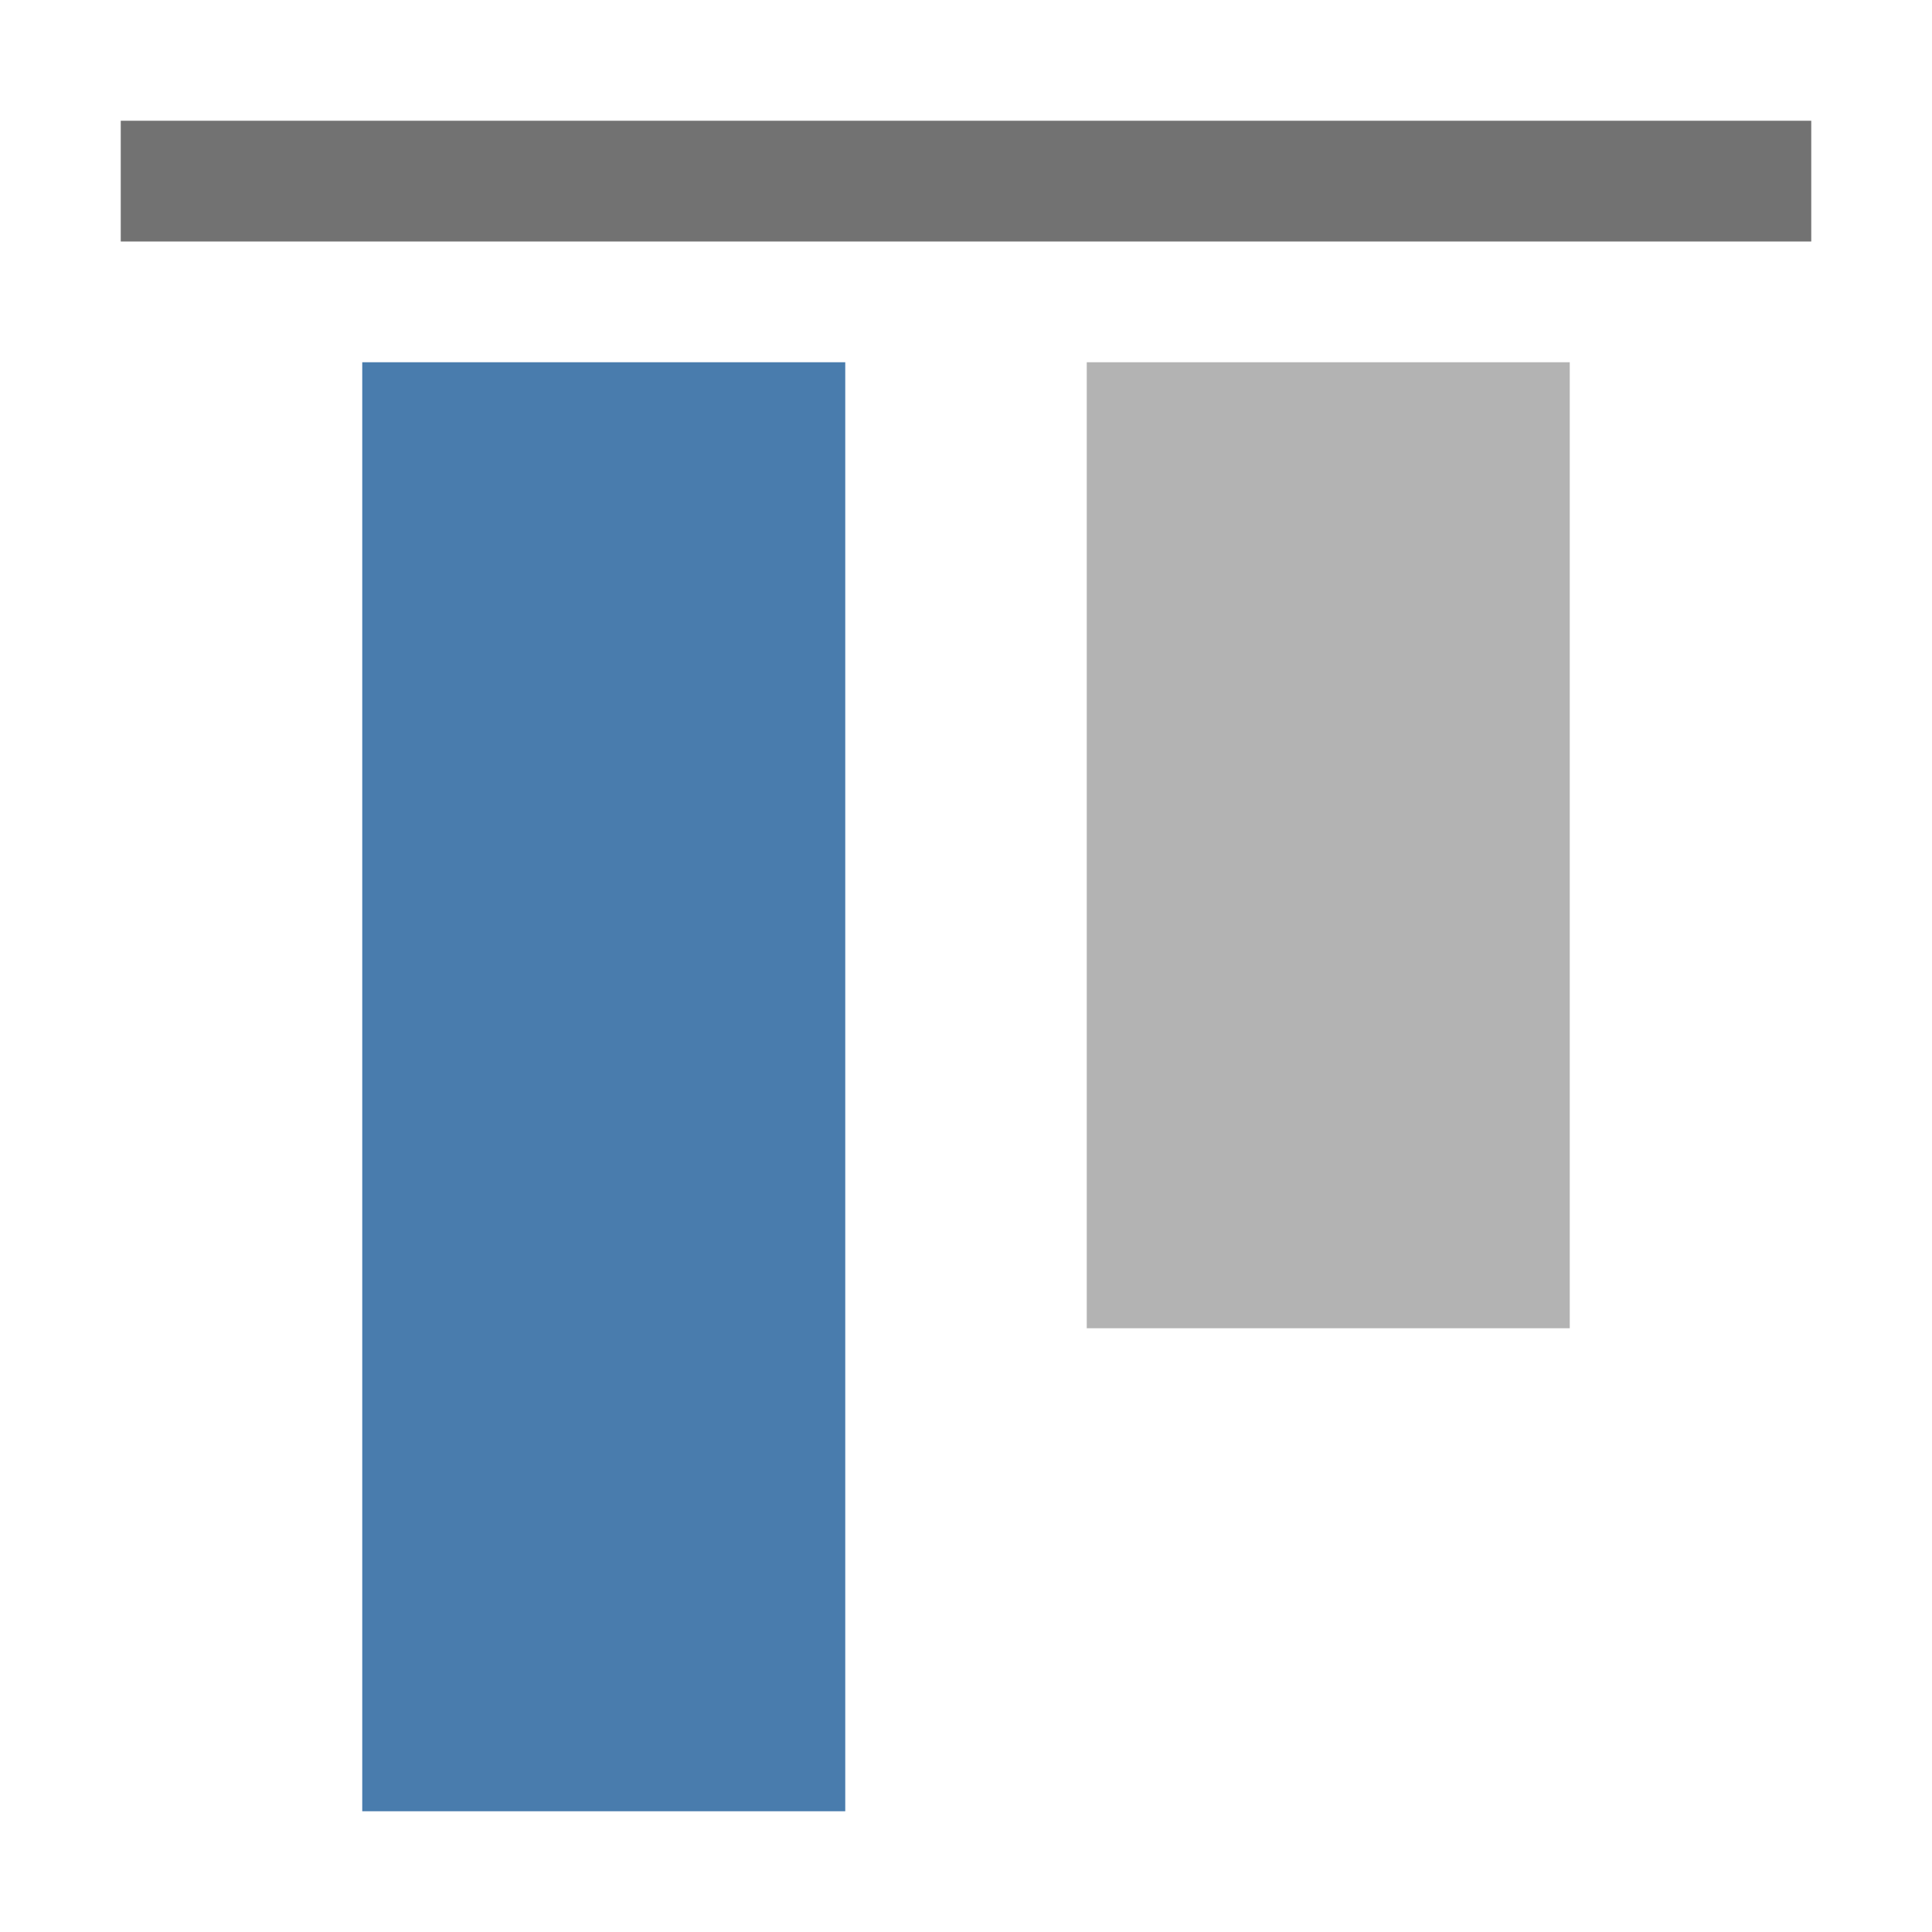
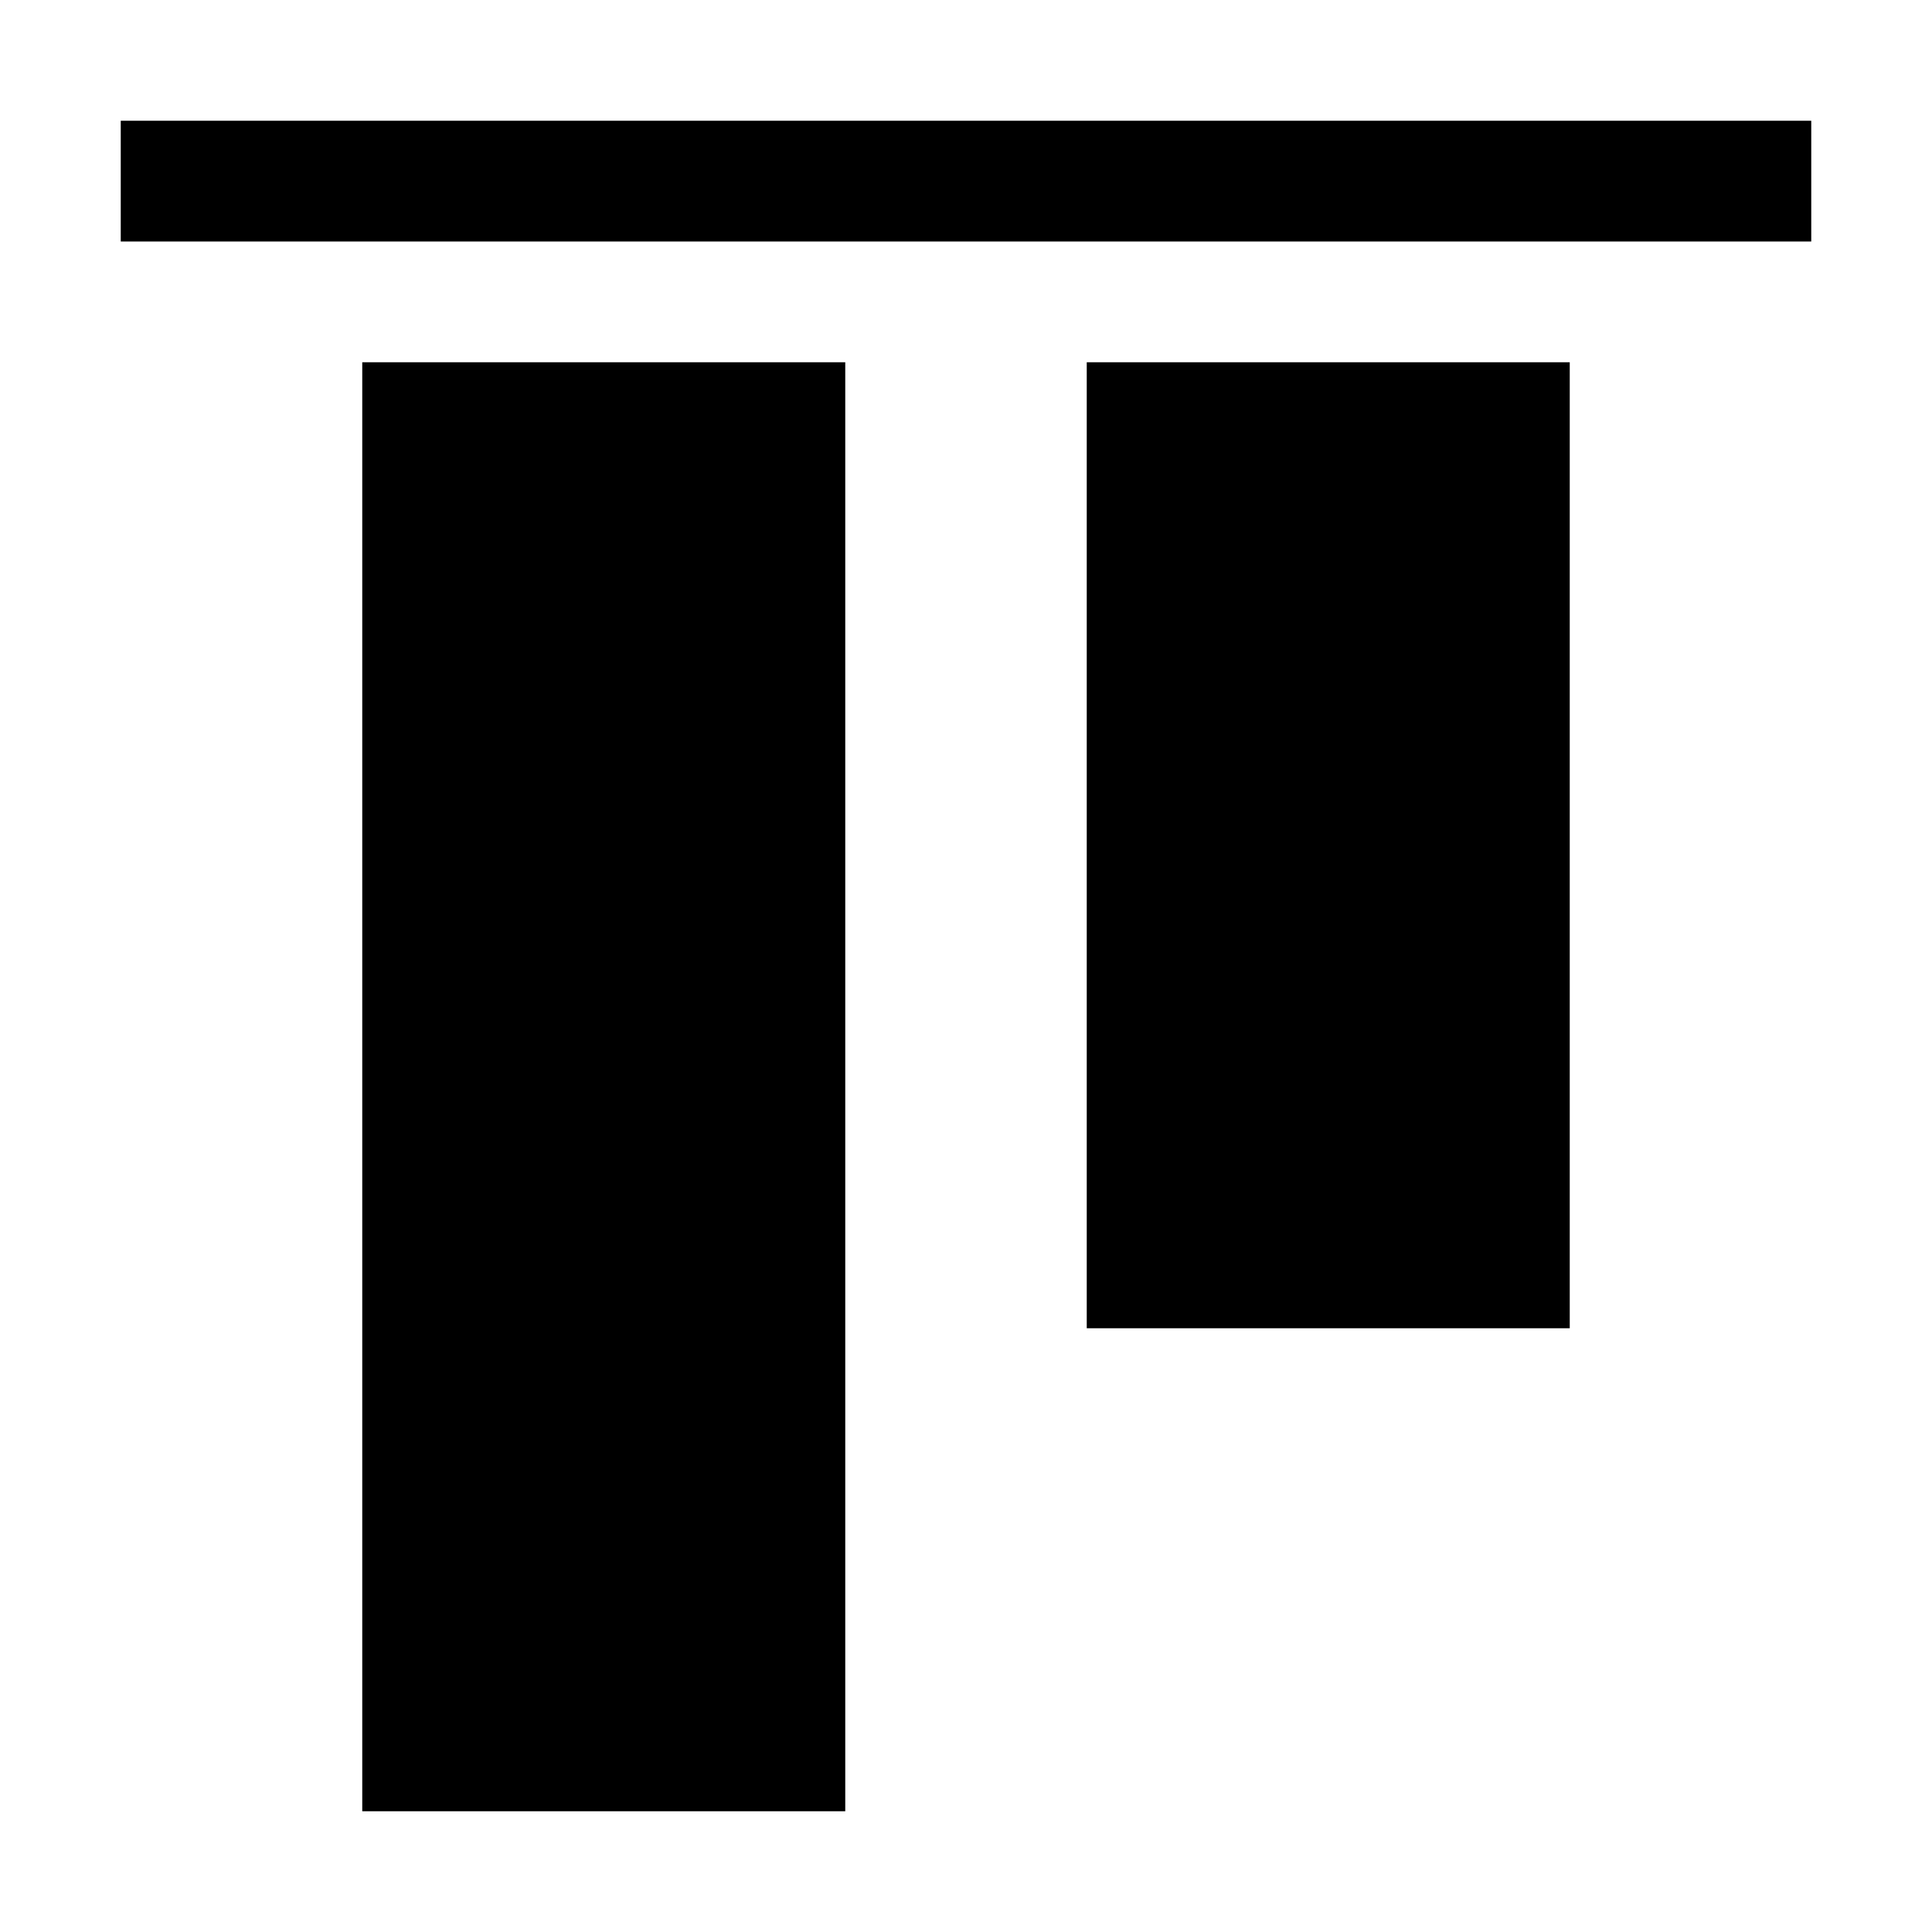
<svg xmlns="http://www.w3.org/2000/svg" t="1713769367889" class="icon" viewBox="0 0 1024 1024" version="1.1" p-id="20105" width="200" height="200">
-   <path d="M64 64h896v64H64z" fill="#727272" p-id="20106" />
-   <path d="M192 960V192h256v768z" fill="#497CAD" p-id="20107" />
-   <path d="M576 704V192h256v512z" fill="#B3B3B3" p-id="20108" />
+   <path d="M64 64h896v64H64z" lee="#727272" p-id="20106" />
+   <path d="M192 960V192h256v768z" lee="#497CAD" p-id="20107" />
+   <path d="M576 704V192h256v512z" lee="#B3B3B3" p-id="20108" />
</svg>
